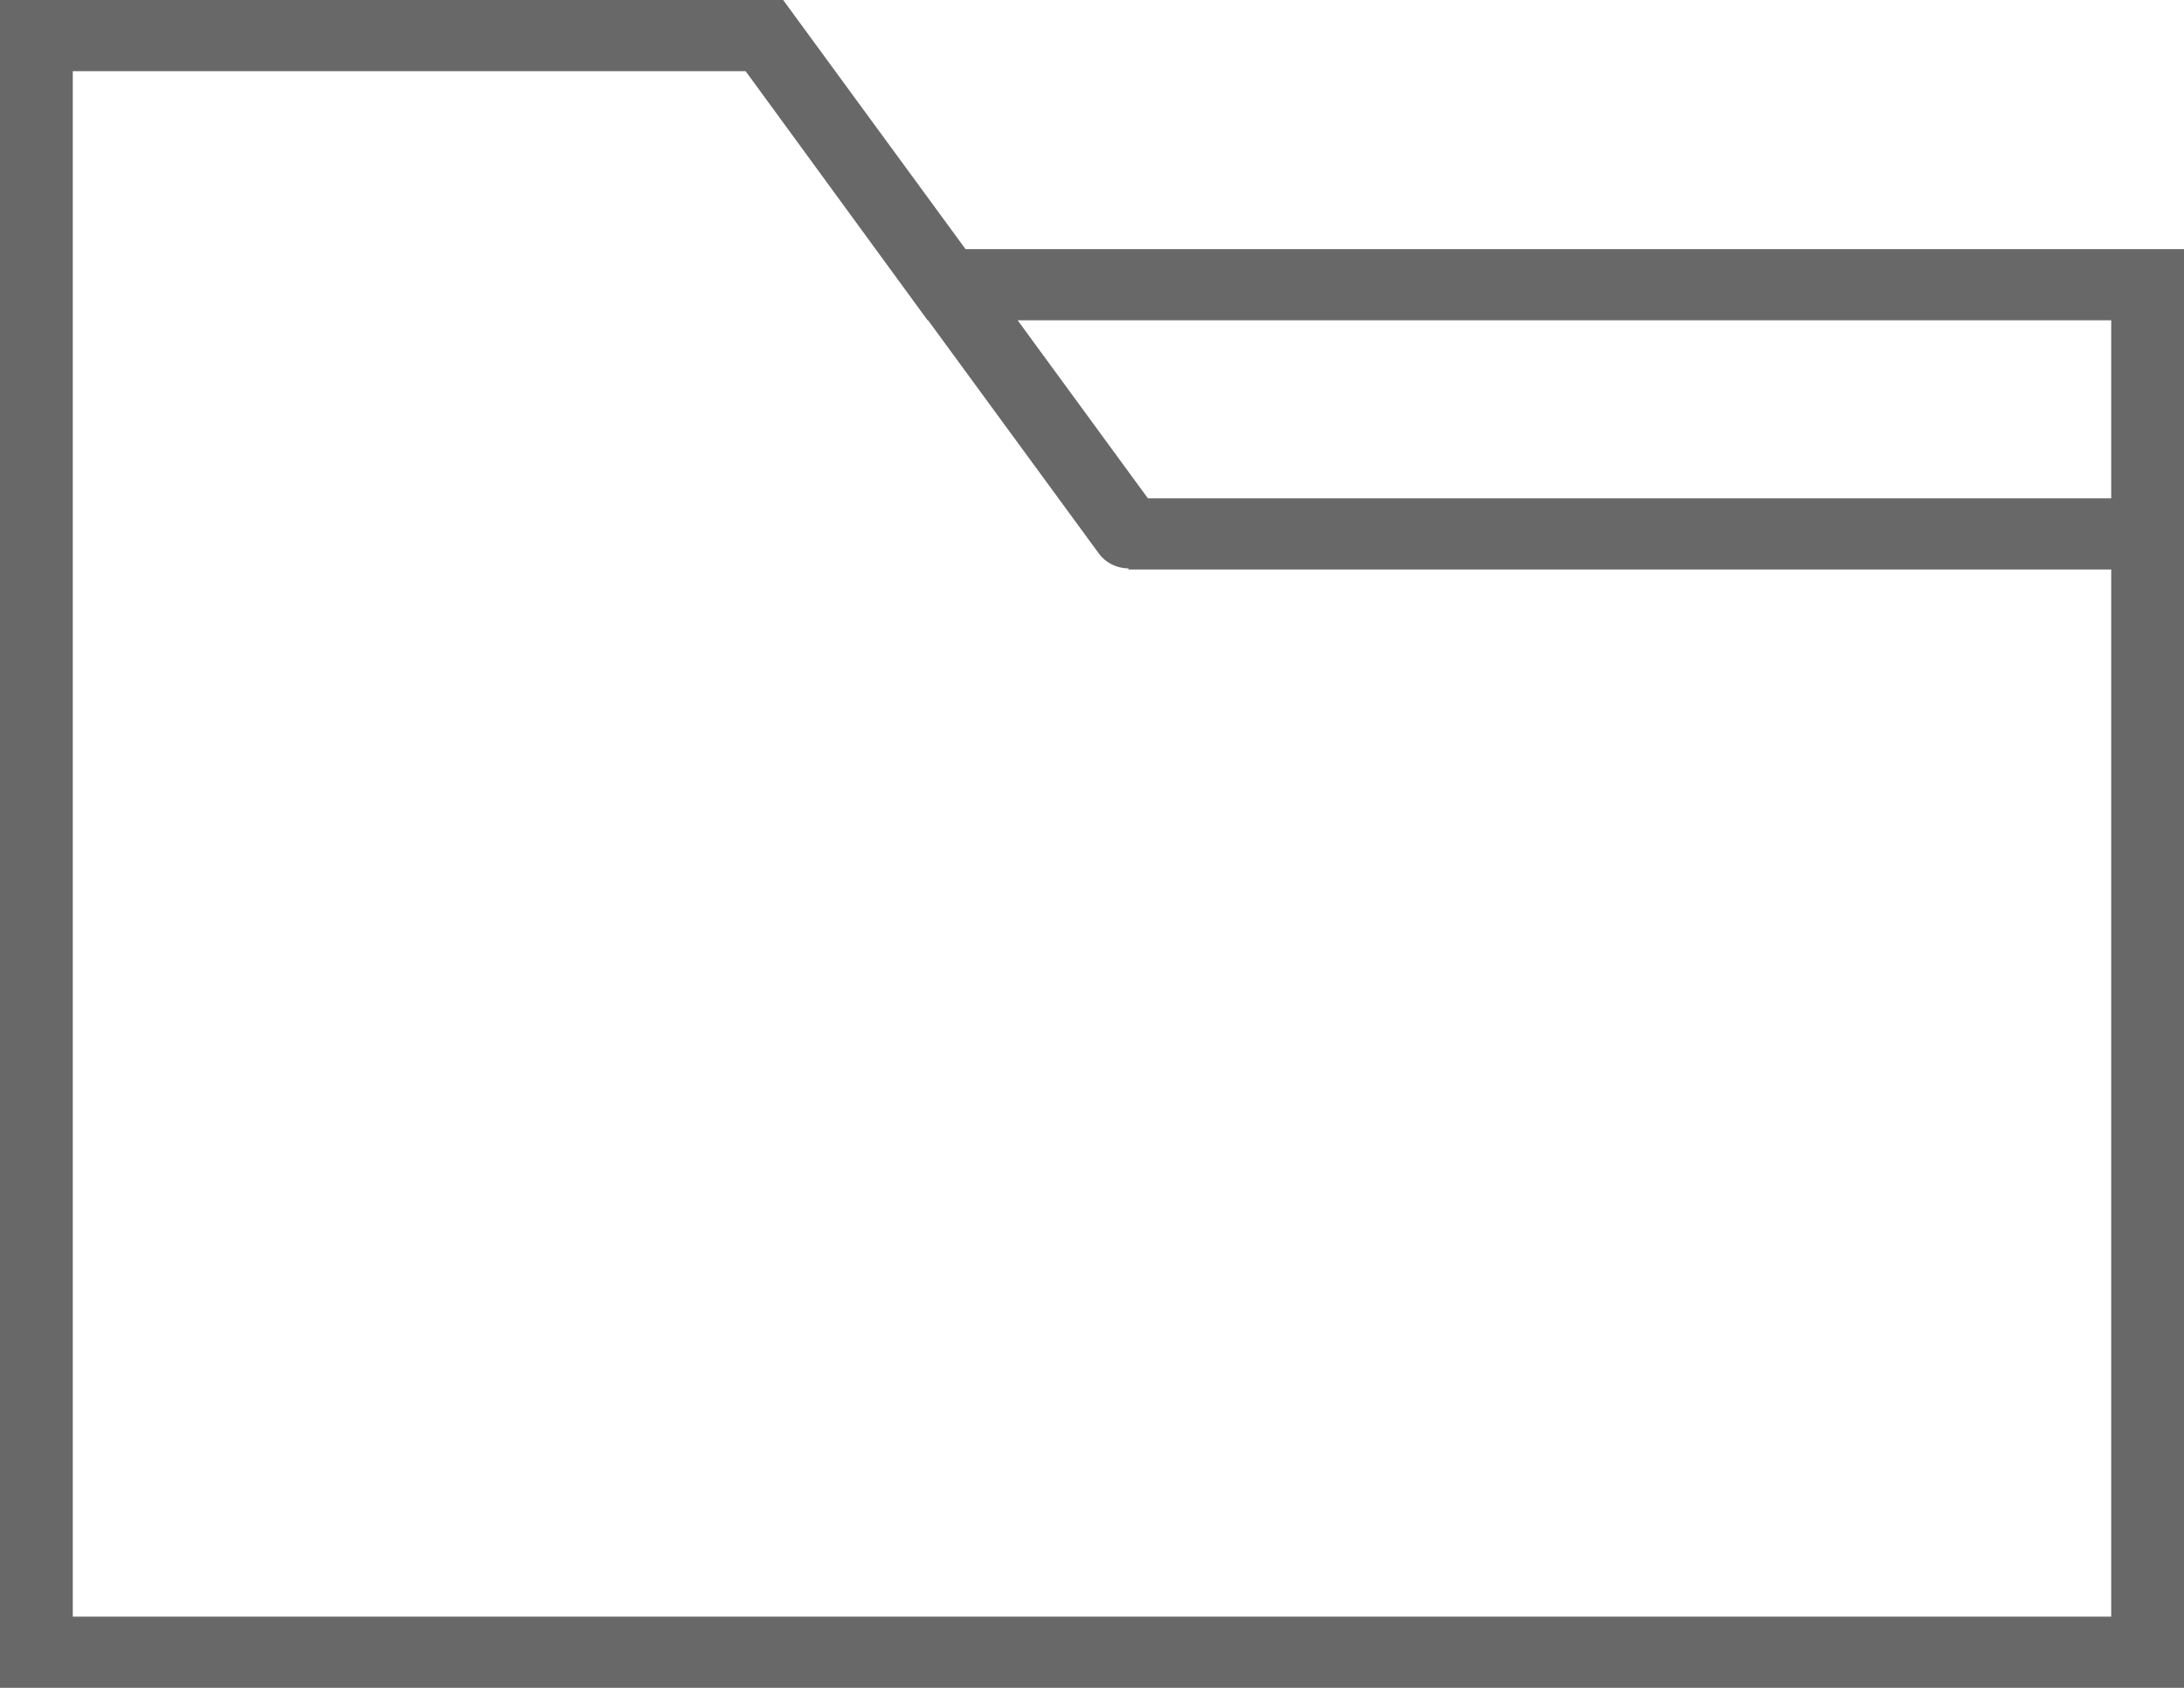
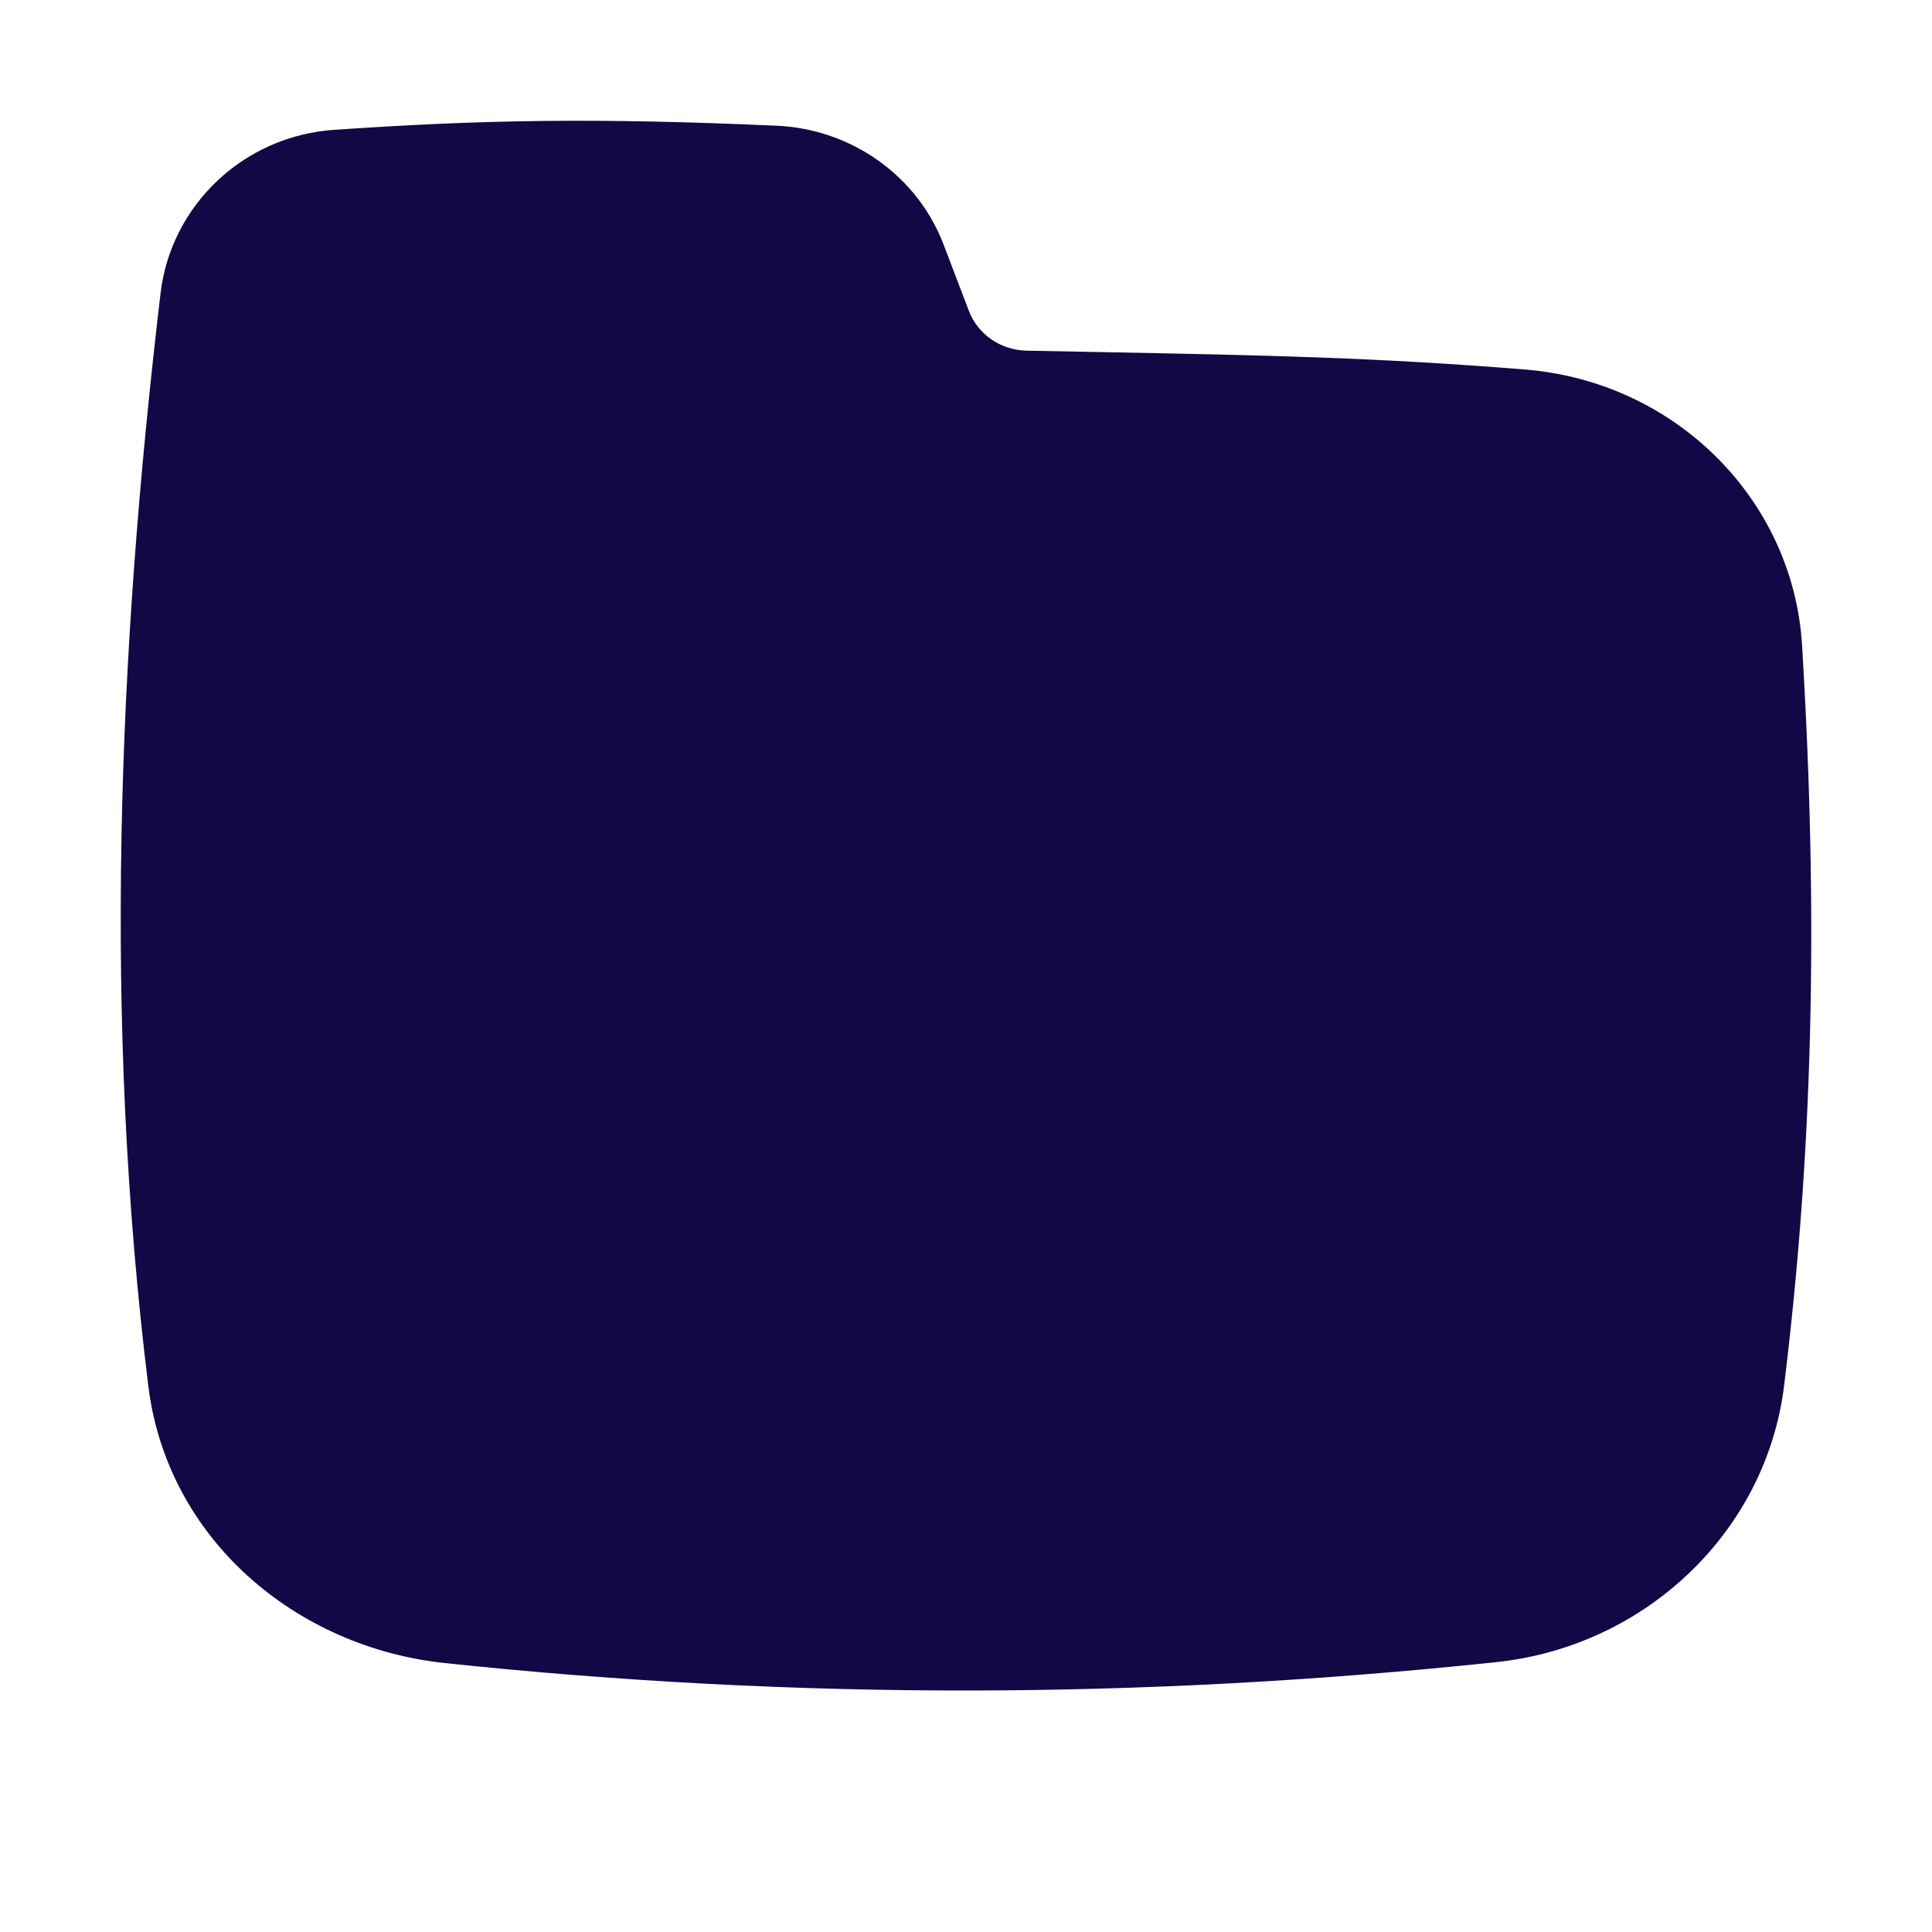
- <svg xmlns="http://www.w3.org/2000/svg" version="1.1" width="22" height="17" viewBox="0 0 22 17">
-   <path id="dossier" d="M9.726,2.509 L8.033,0.197 L7.889,-0.000 L0.000,-0.000 L0.000,17.000 L22.000,17.000 L22.000,2.509 L9.726,2.509 zM21.267,3.226 L21.267,5.019 L11.563,5.019 L10.251,3.226 L21.267,3.226 zM0.733,16.283 L0.733,0.717 L7.511,0.717 L9.344,3.226 L9.349,3.226 C9.349,3.226 11.069,5.575 11.069,5.575 C11.140,5.672 11.252,5.724 11.367,5.725 C11.367,5.725 11.367,5.736 11.367,5.736 L21.267,5.736 L21.267,16.283 L0.733,16.283 z" fill="#686868" />
+ <svg xmlns="http://www.w3.org/2000/svg" width="16" height="16" viewBox="0 0 16 16" fill="none">
+   <path fill-rule="evenodd" clip-rule="evenodd" d="M6.431 1.041C4.914 0.974 3.991 0.992 2.769 1.075C2.008 1.127 1.415 1.708 1.33 2.426C0.975 5.422 0.855 8.446 1.228 11.476C1.384 12.745 2.449 13.642 3.685 13.773C6.602 14.081 9.477 14.073 12.392 13.765C13.632 13.634 14.627 12.681 14.775 11.476C15.005 9.603 15.066 7.685 14.924 5.344C14.85 4.134 13.873 3.16 12.628 3.06C11.389 2.96 10.476 2.942 9.125 2.916C8.927 2.912 8.719 2.908 8.5 2.904C8.287 2.899 8.098 2.769 8.024 2.575L7.815 2.027C7.6 1.461 7.057 1.069 6.431 1.041Z" fill="#110945" />
</svg>
